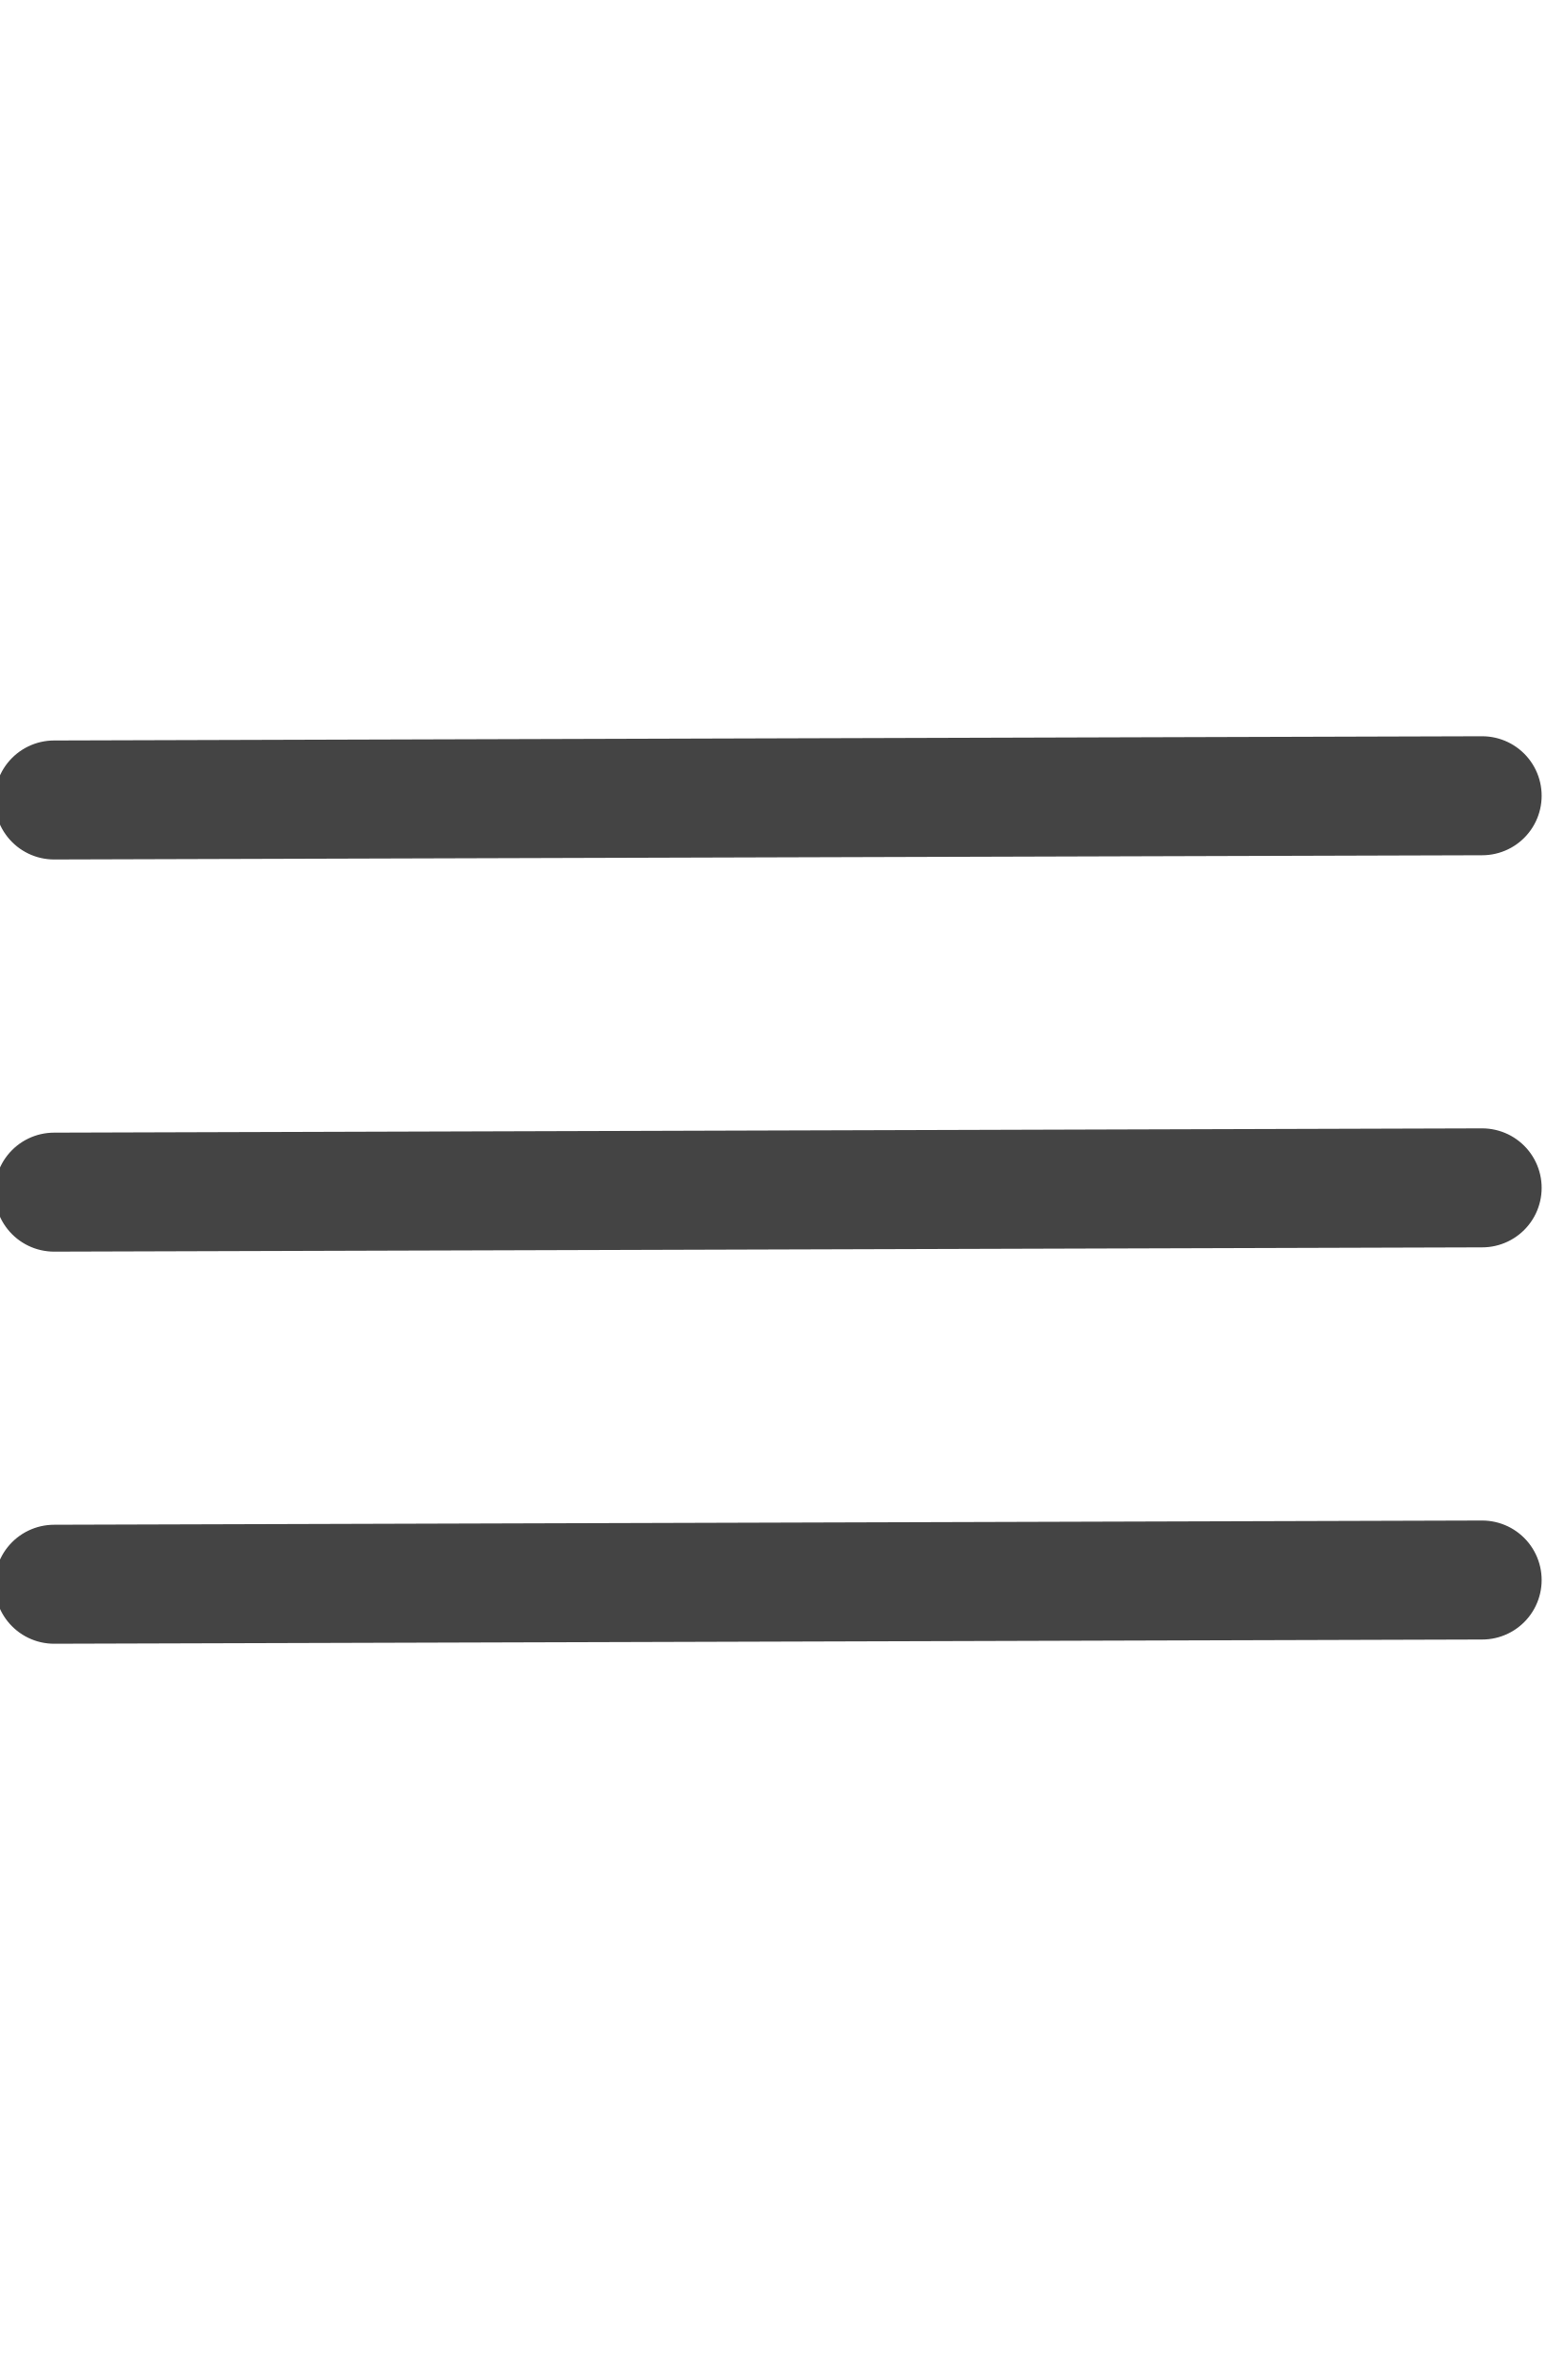
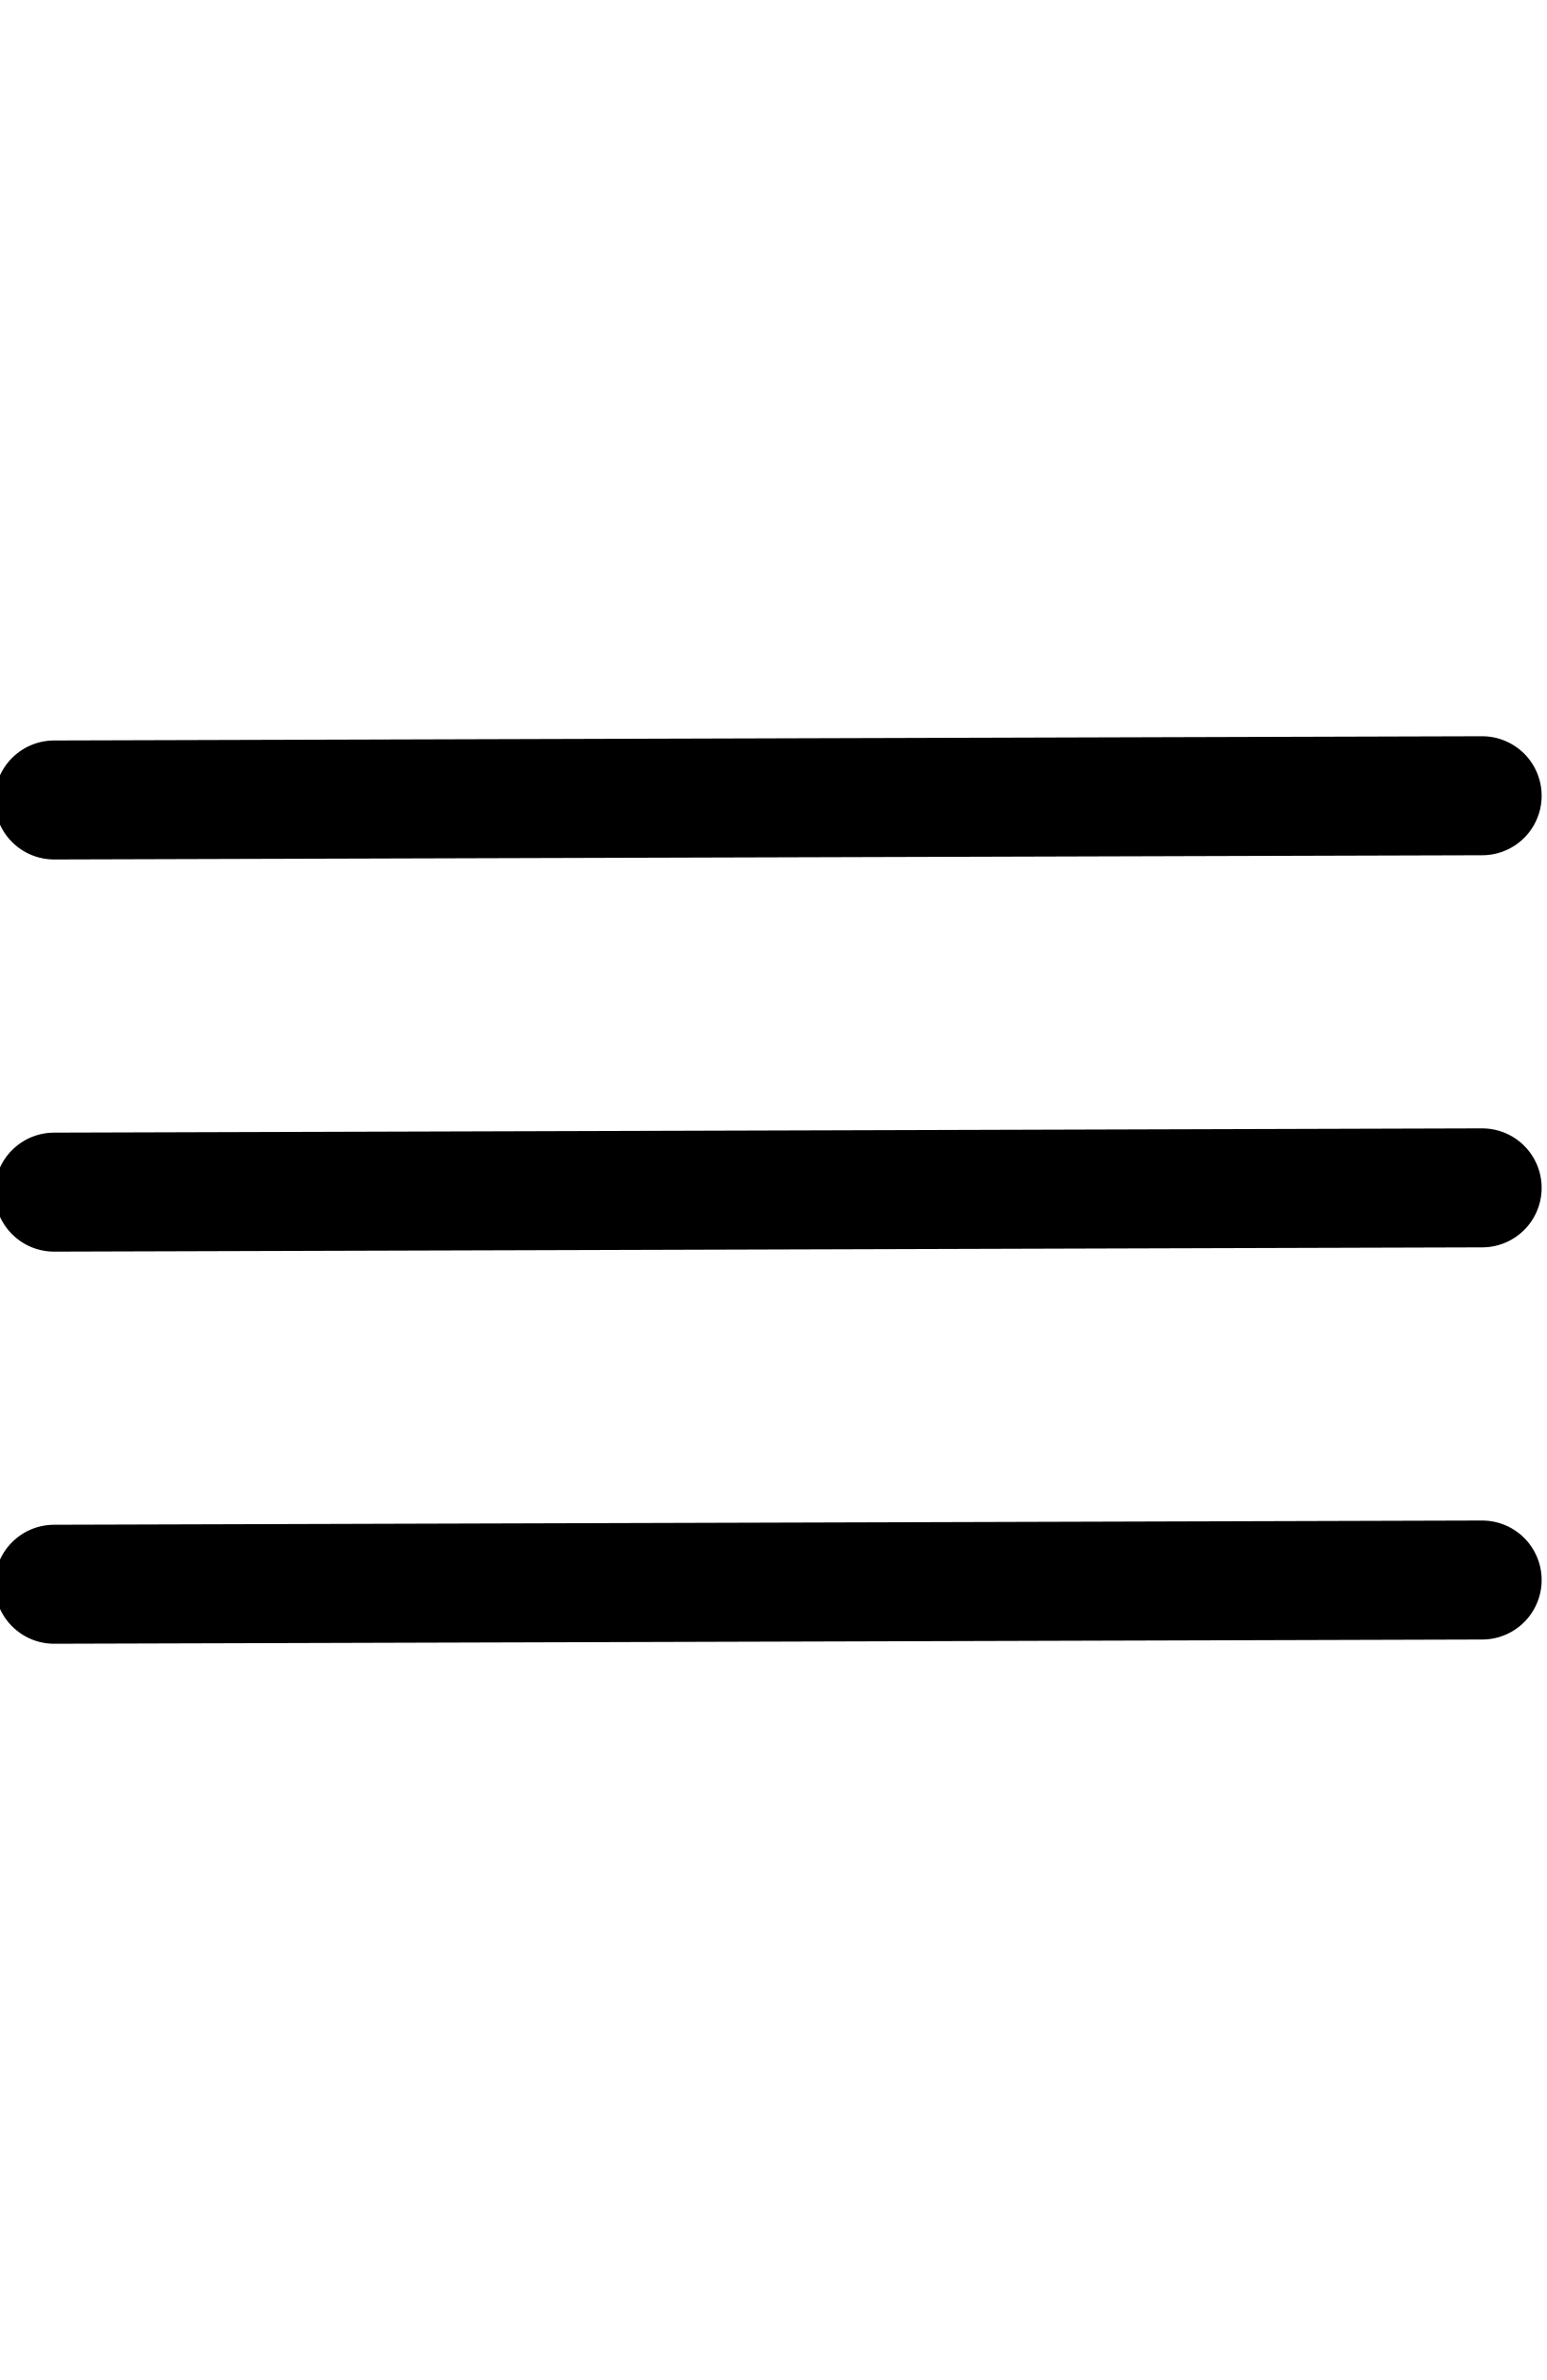
- <svg xmlns="http://www.w3.org/2000/svg" width="26" height="40" viewBox="0 0 26 40" fill="none">
-   <path d="M0.91 13.445L24.91 13.374" stroke="#444444" stroke-width="2" stroke-linecap="round" />
-   <path d="M0.91 20.036L24.91 19.964" stroke="#444444" stroke-width="2" stroke-linecap="round" />
-   <path d="M0.91 26.626L24.91 26.555" stroke="#444444" stroke-width="2" stroke-linecap="round" />
+ <svg xmlns="http://www.w3.org/2000/svg" class="commonSvg" width="26" height="40" viewBox="0 0 26 40" fill="none">
+   <path d="M0.91 13.445L24.91 13.374" stroke="currentColor" stroke-width="2" stroke-linecap="round" />
+   <path d="M0.91 20.036L24.91 19.964" stroke="currentColor" stroke-width="2" stroke-linecap="round" />
+   <path d="M0.91 26.626L24.91 26.555" stroke="currentColor" stroke-width="2" stroke-linecap="round" />
</svg>
